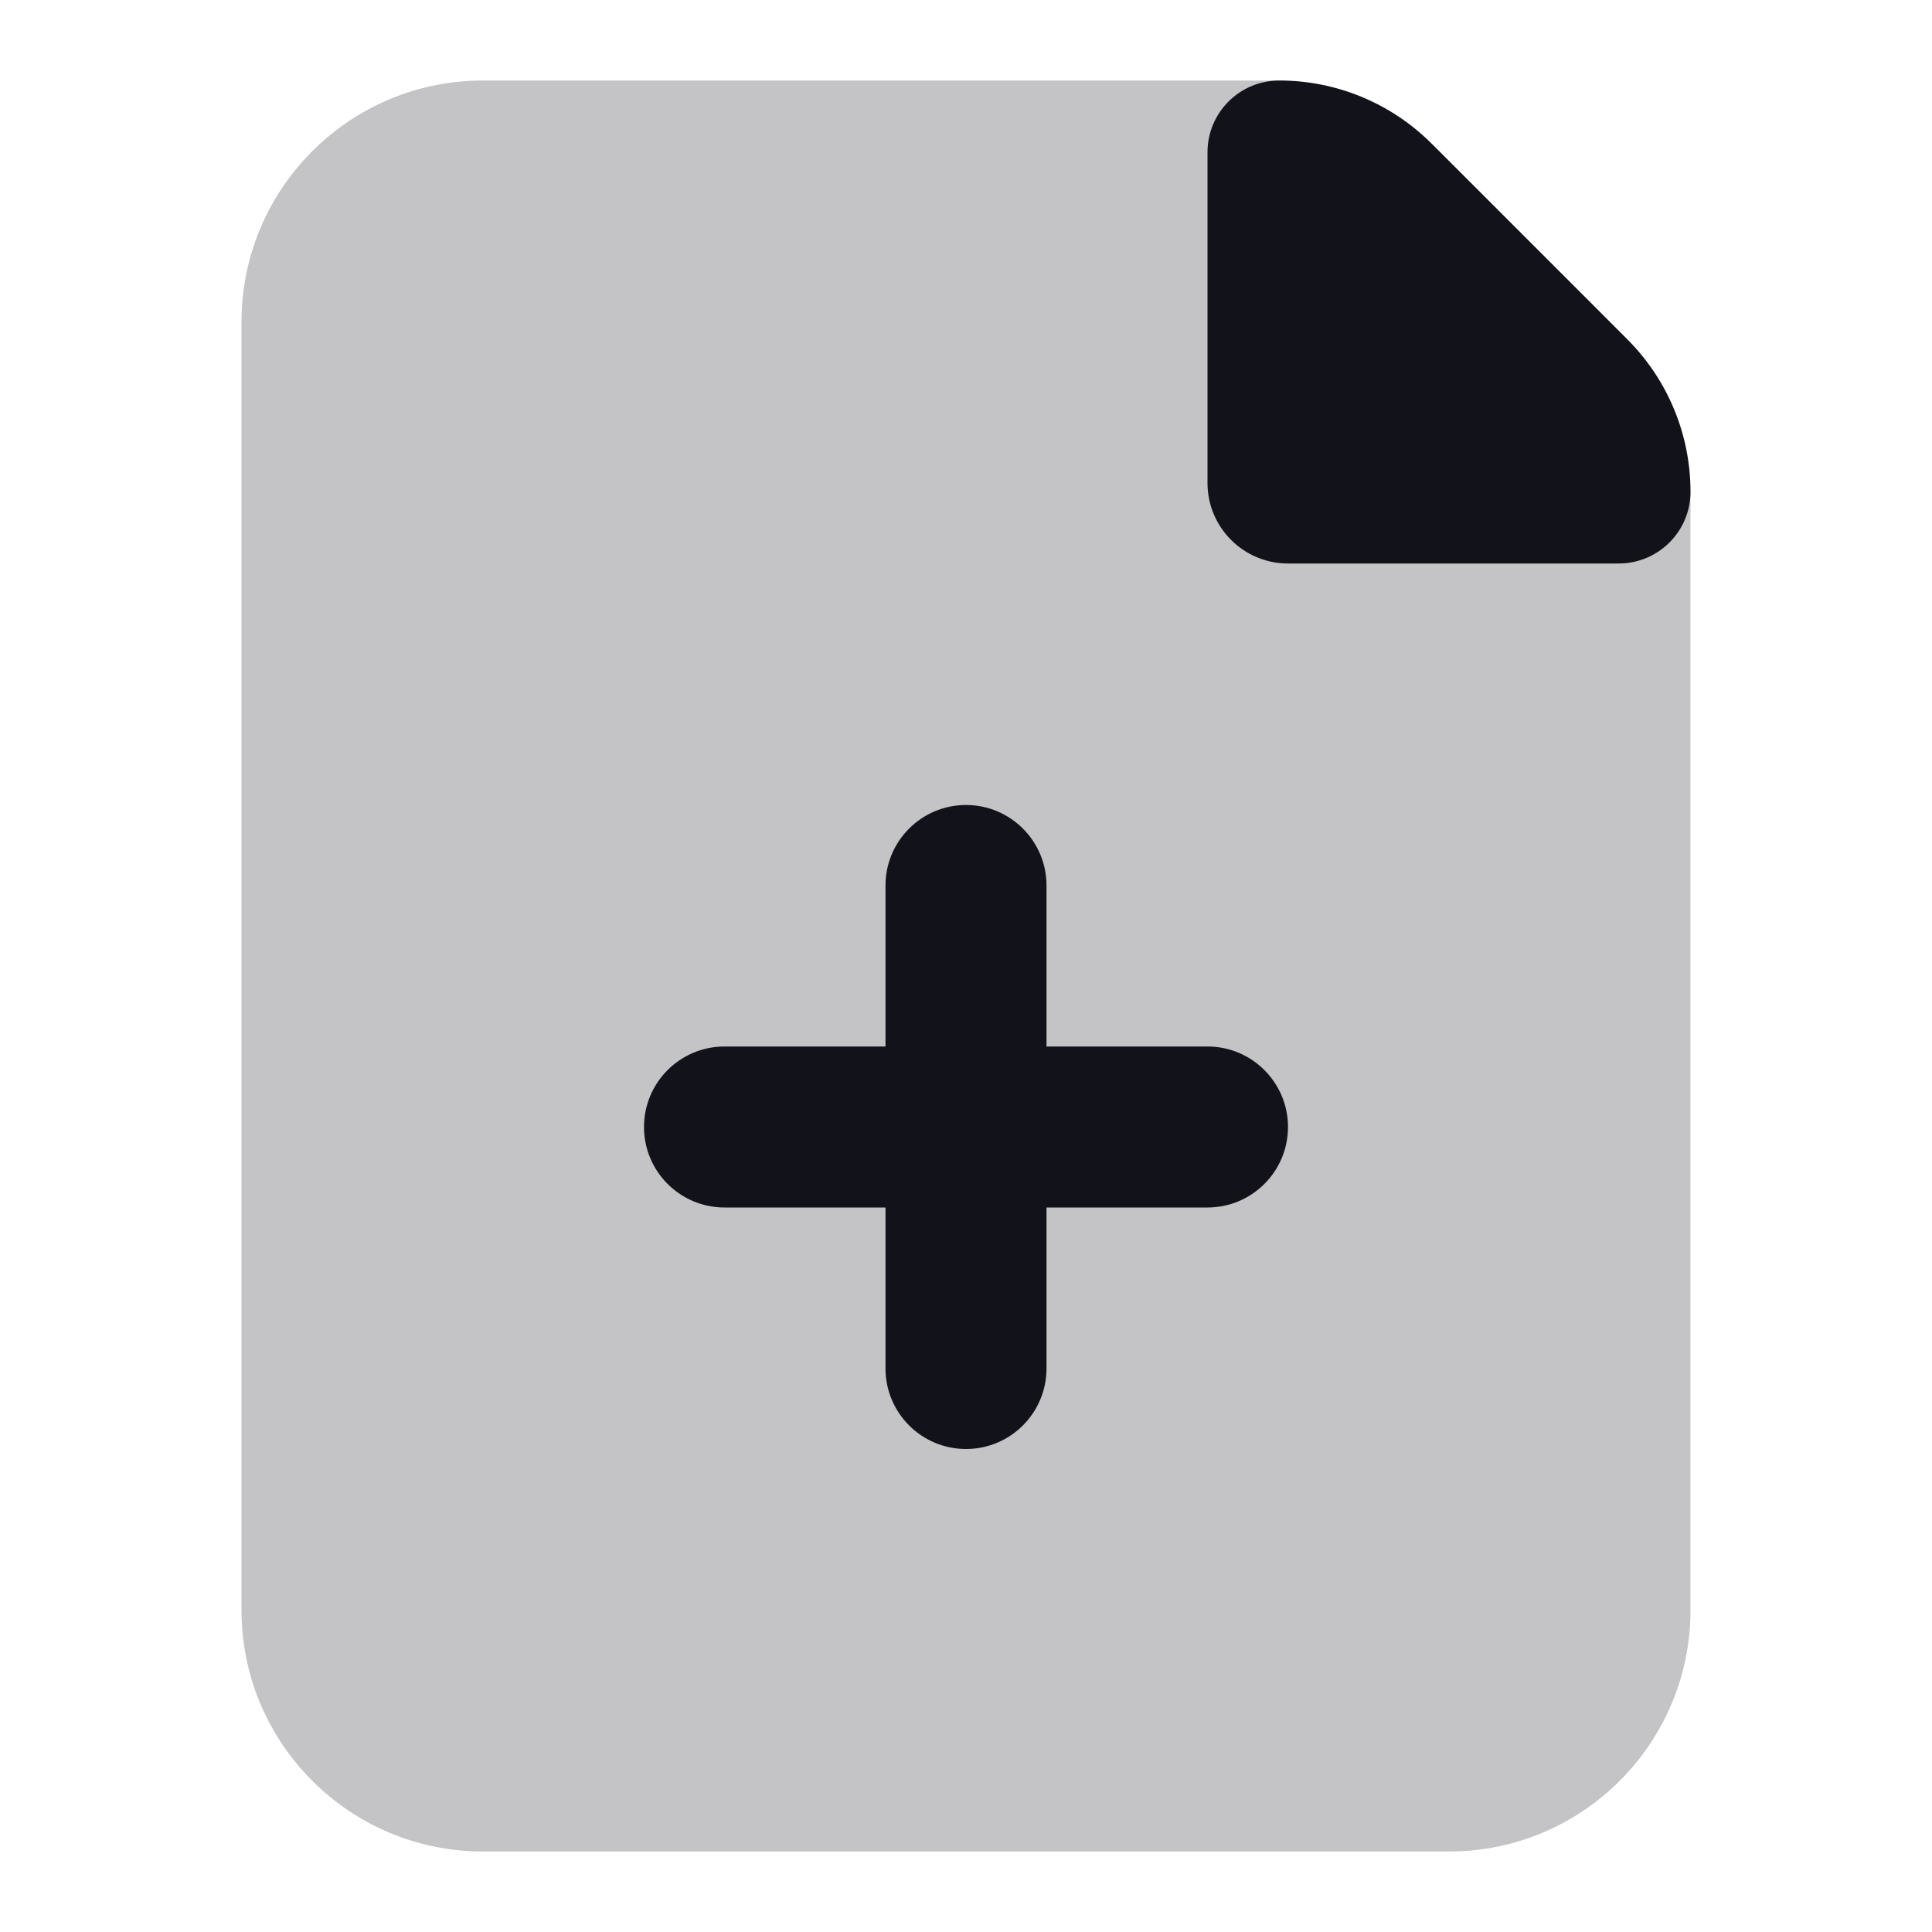
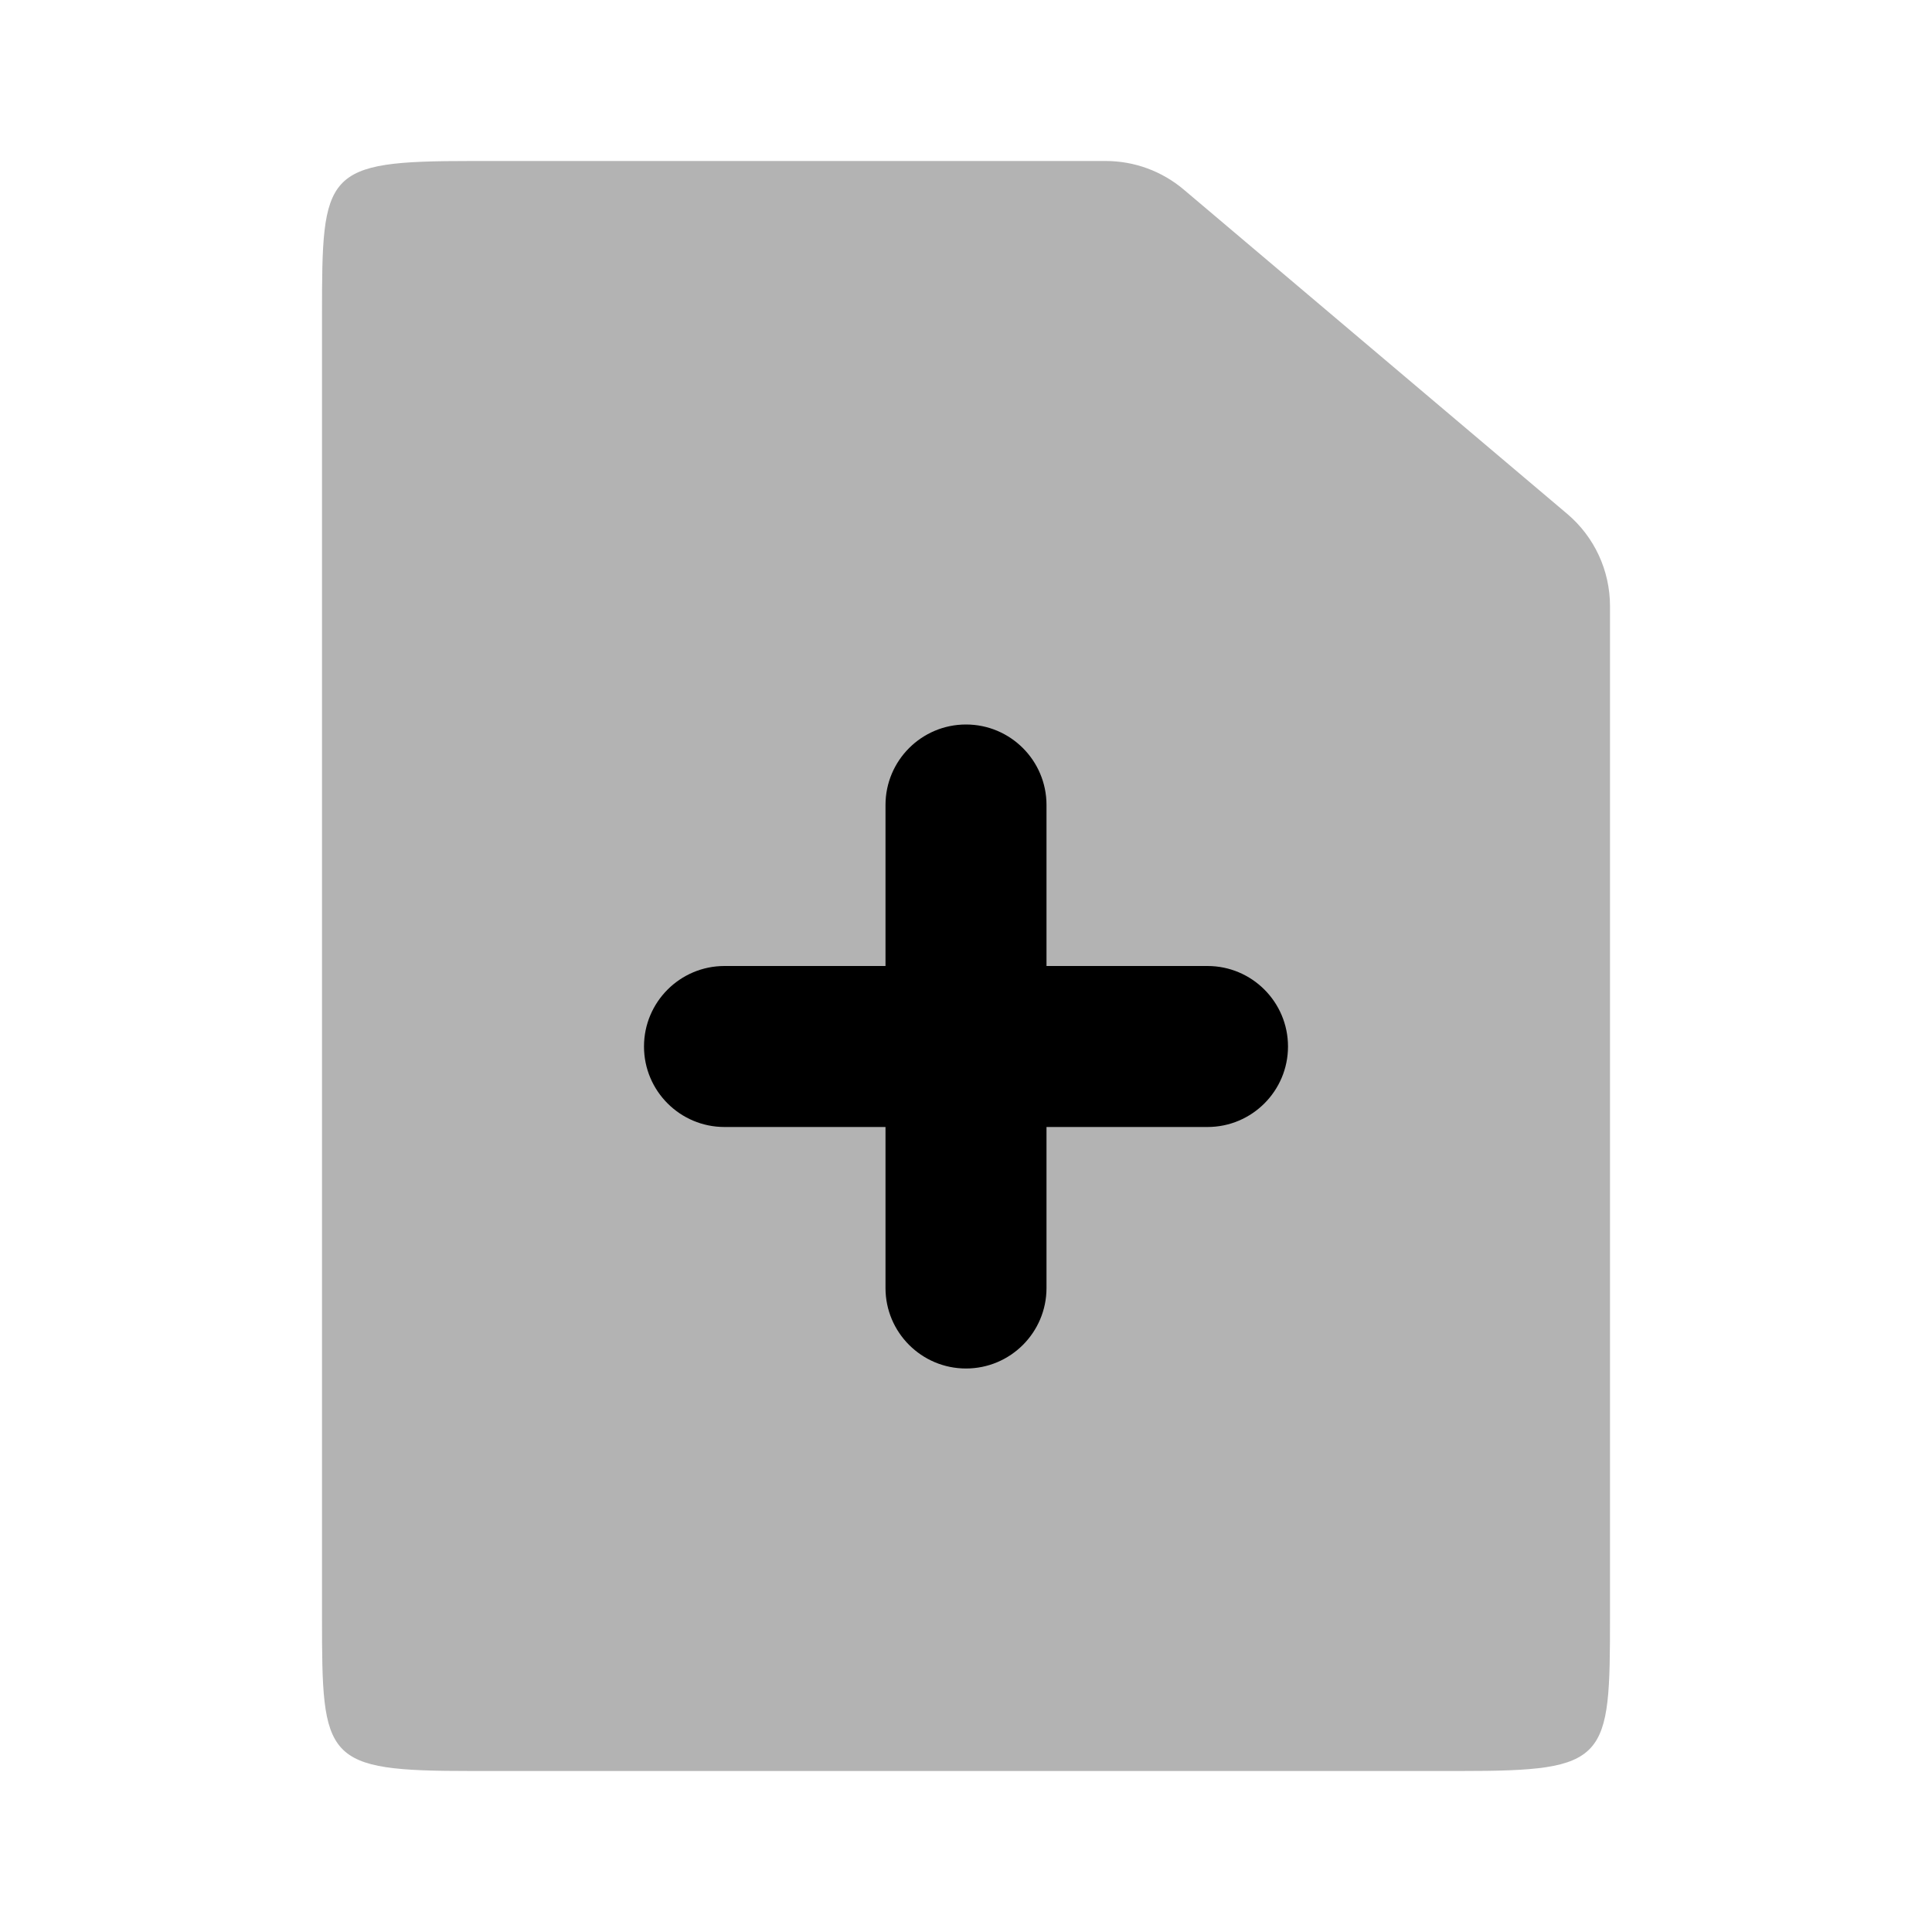
- <svg xmlns="http://www.w3.org/2000/svg" width="24" height="24" viewBox="0 0 24 24" fill="none">
-   <path opacity="0.25" d="M3 4C3 2.343 4.343 1 6 1H15.757C16.553 1 17.316 1.316 17.879 1.879L20.121 4.121C20.684 4.684 21 5.447 21 6.243V20C21 21.657 19.657 23 18 23H6C4.343 23 3 21.657 3 20V4Z" fill="#12131A" />
-   <path d="M15 1.892C15 1.399 15.399 1 15.892 1V1C16.601 1 17.282 1.282 17.784 1.784L20.216 4.216C20.718 4.718 21 5.399 21 6.108V6.108C21 6.601 20.601 7 20.108 7H16C15.448 7 15 6.552 15 6V1.892Z" fill="#12131A" />
-   <path d="M13 11C13 10.448 12.552 10 12 10C11.448 10 11 10.448 11 11V13H9C8.448 13 8 13.448 8 14C8 14.552 8.448 15 9 15H11V17C11 17.552 11.448 18 12 18C12.552 18 13 17.552 13 17V15H15C15.552 15 16 14.552 16 14C16 13.448 15.552 13 15 13H13V11Z" fill="#12131A" />
+ <svg xmlns="http://www.w3.org/2000/svg" width="24px" height="24px" viewBox="0 0 24 24" version="1.1">
+   <g id="Stockholm-icons-/-Files-/-File-plus" stroke="none" stroke-width="1" fill="none" fill-rule="evenodd">
+     <polygon id="Shape" points="0 0 24 0 24 24 0 24" />
+     <path d="M5.857,2 L13.736,2 C14.091,2 14.434,2.126 14.705,2.355 L19.469,6.384 C19.806,6.669 20,7.088 20,7.529 L20,20.083 C20,21.874 19.98,22 18.143,22 L5.857,22 C4.02,22 4,21.874 4,20.083 L4,3.917 C4,2.126 4.02,2 5.857,2 Z" id="Combined-Shape" fill="#000000" fill-rule="nonzero" opacity="0.3" />
+     <path d="M11,14 L9,14 C8.448,14 8,13.552 8,13 C8,12.448 8.448,12 9,12 L11,12 L11,10 C11,9.448 11.448,9 12,9 C12.552,9 13,9.448 13,10 L13,12 L15,12 C15.552,12 16,12.448 16,13 C16,13.552 15.552,14 15,14 L13,14 L13,16 C13,16.552 12.552,17 12,17 C11.448,17 11,16.552 11,16 L11,14 Z" id="Combined-Shape" fill="#000000" />
+   </g>
</svg>
